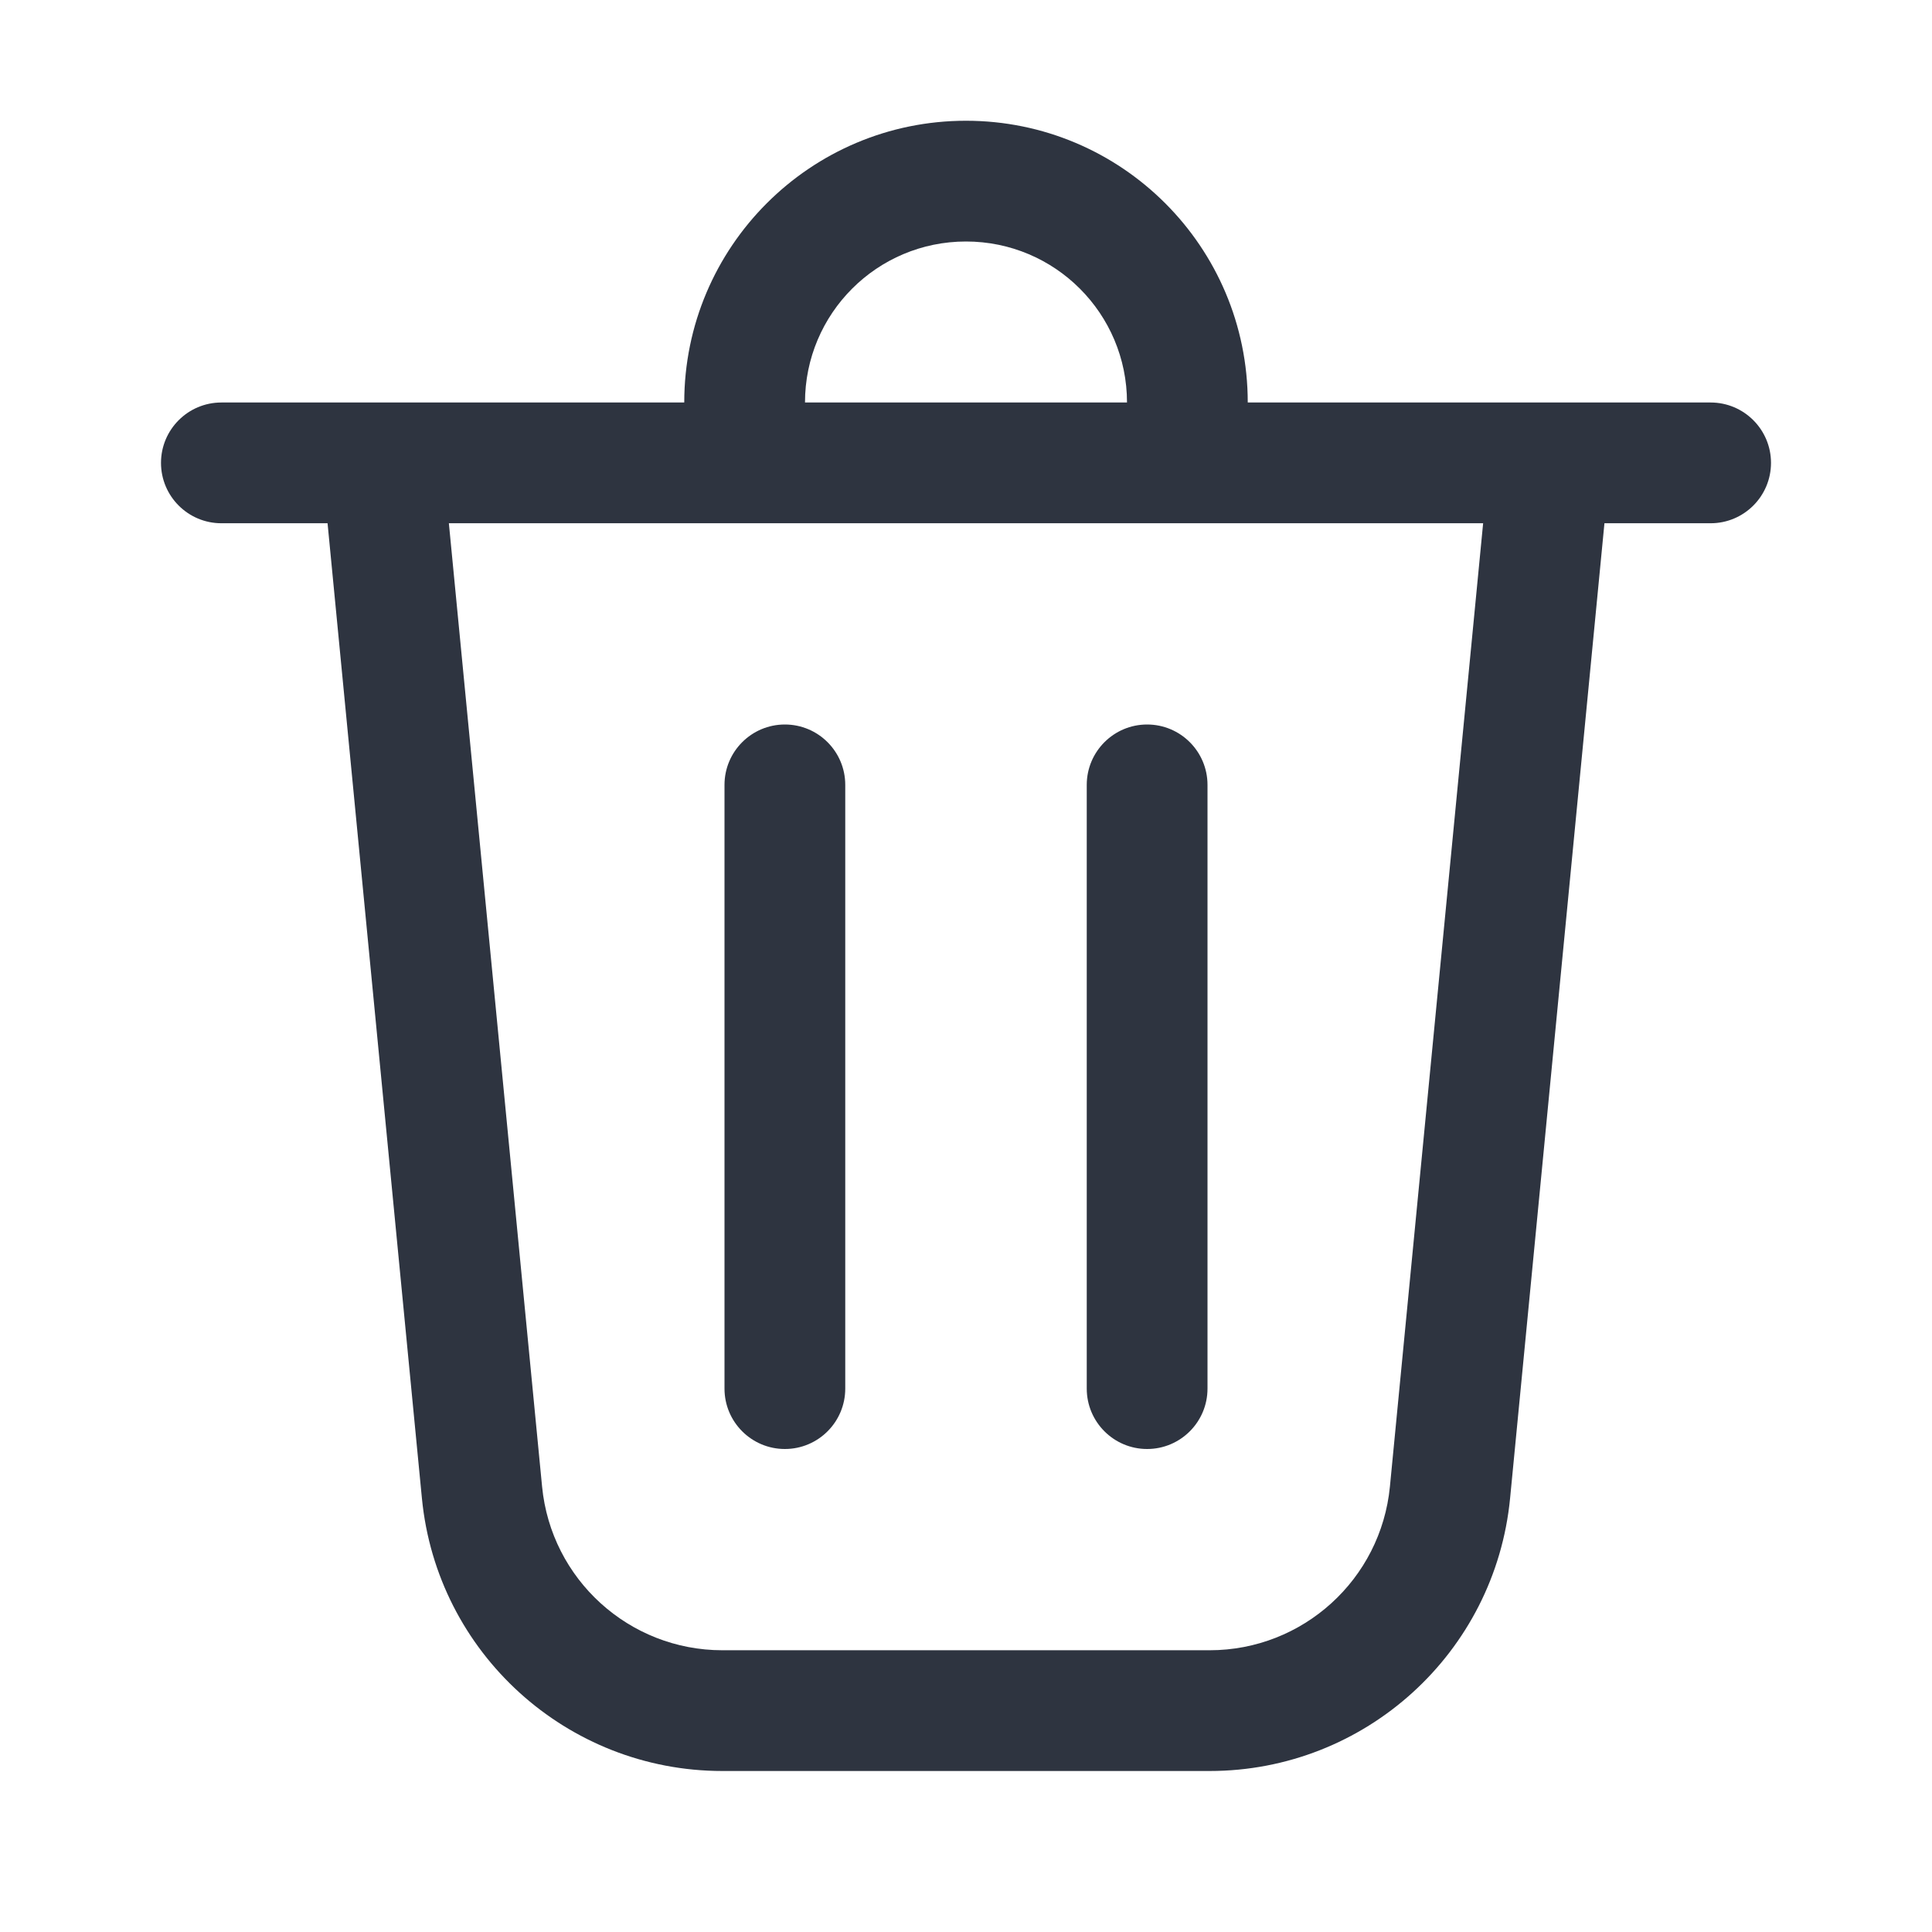
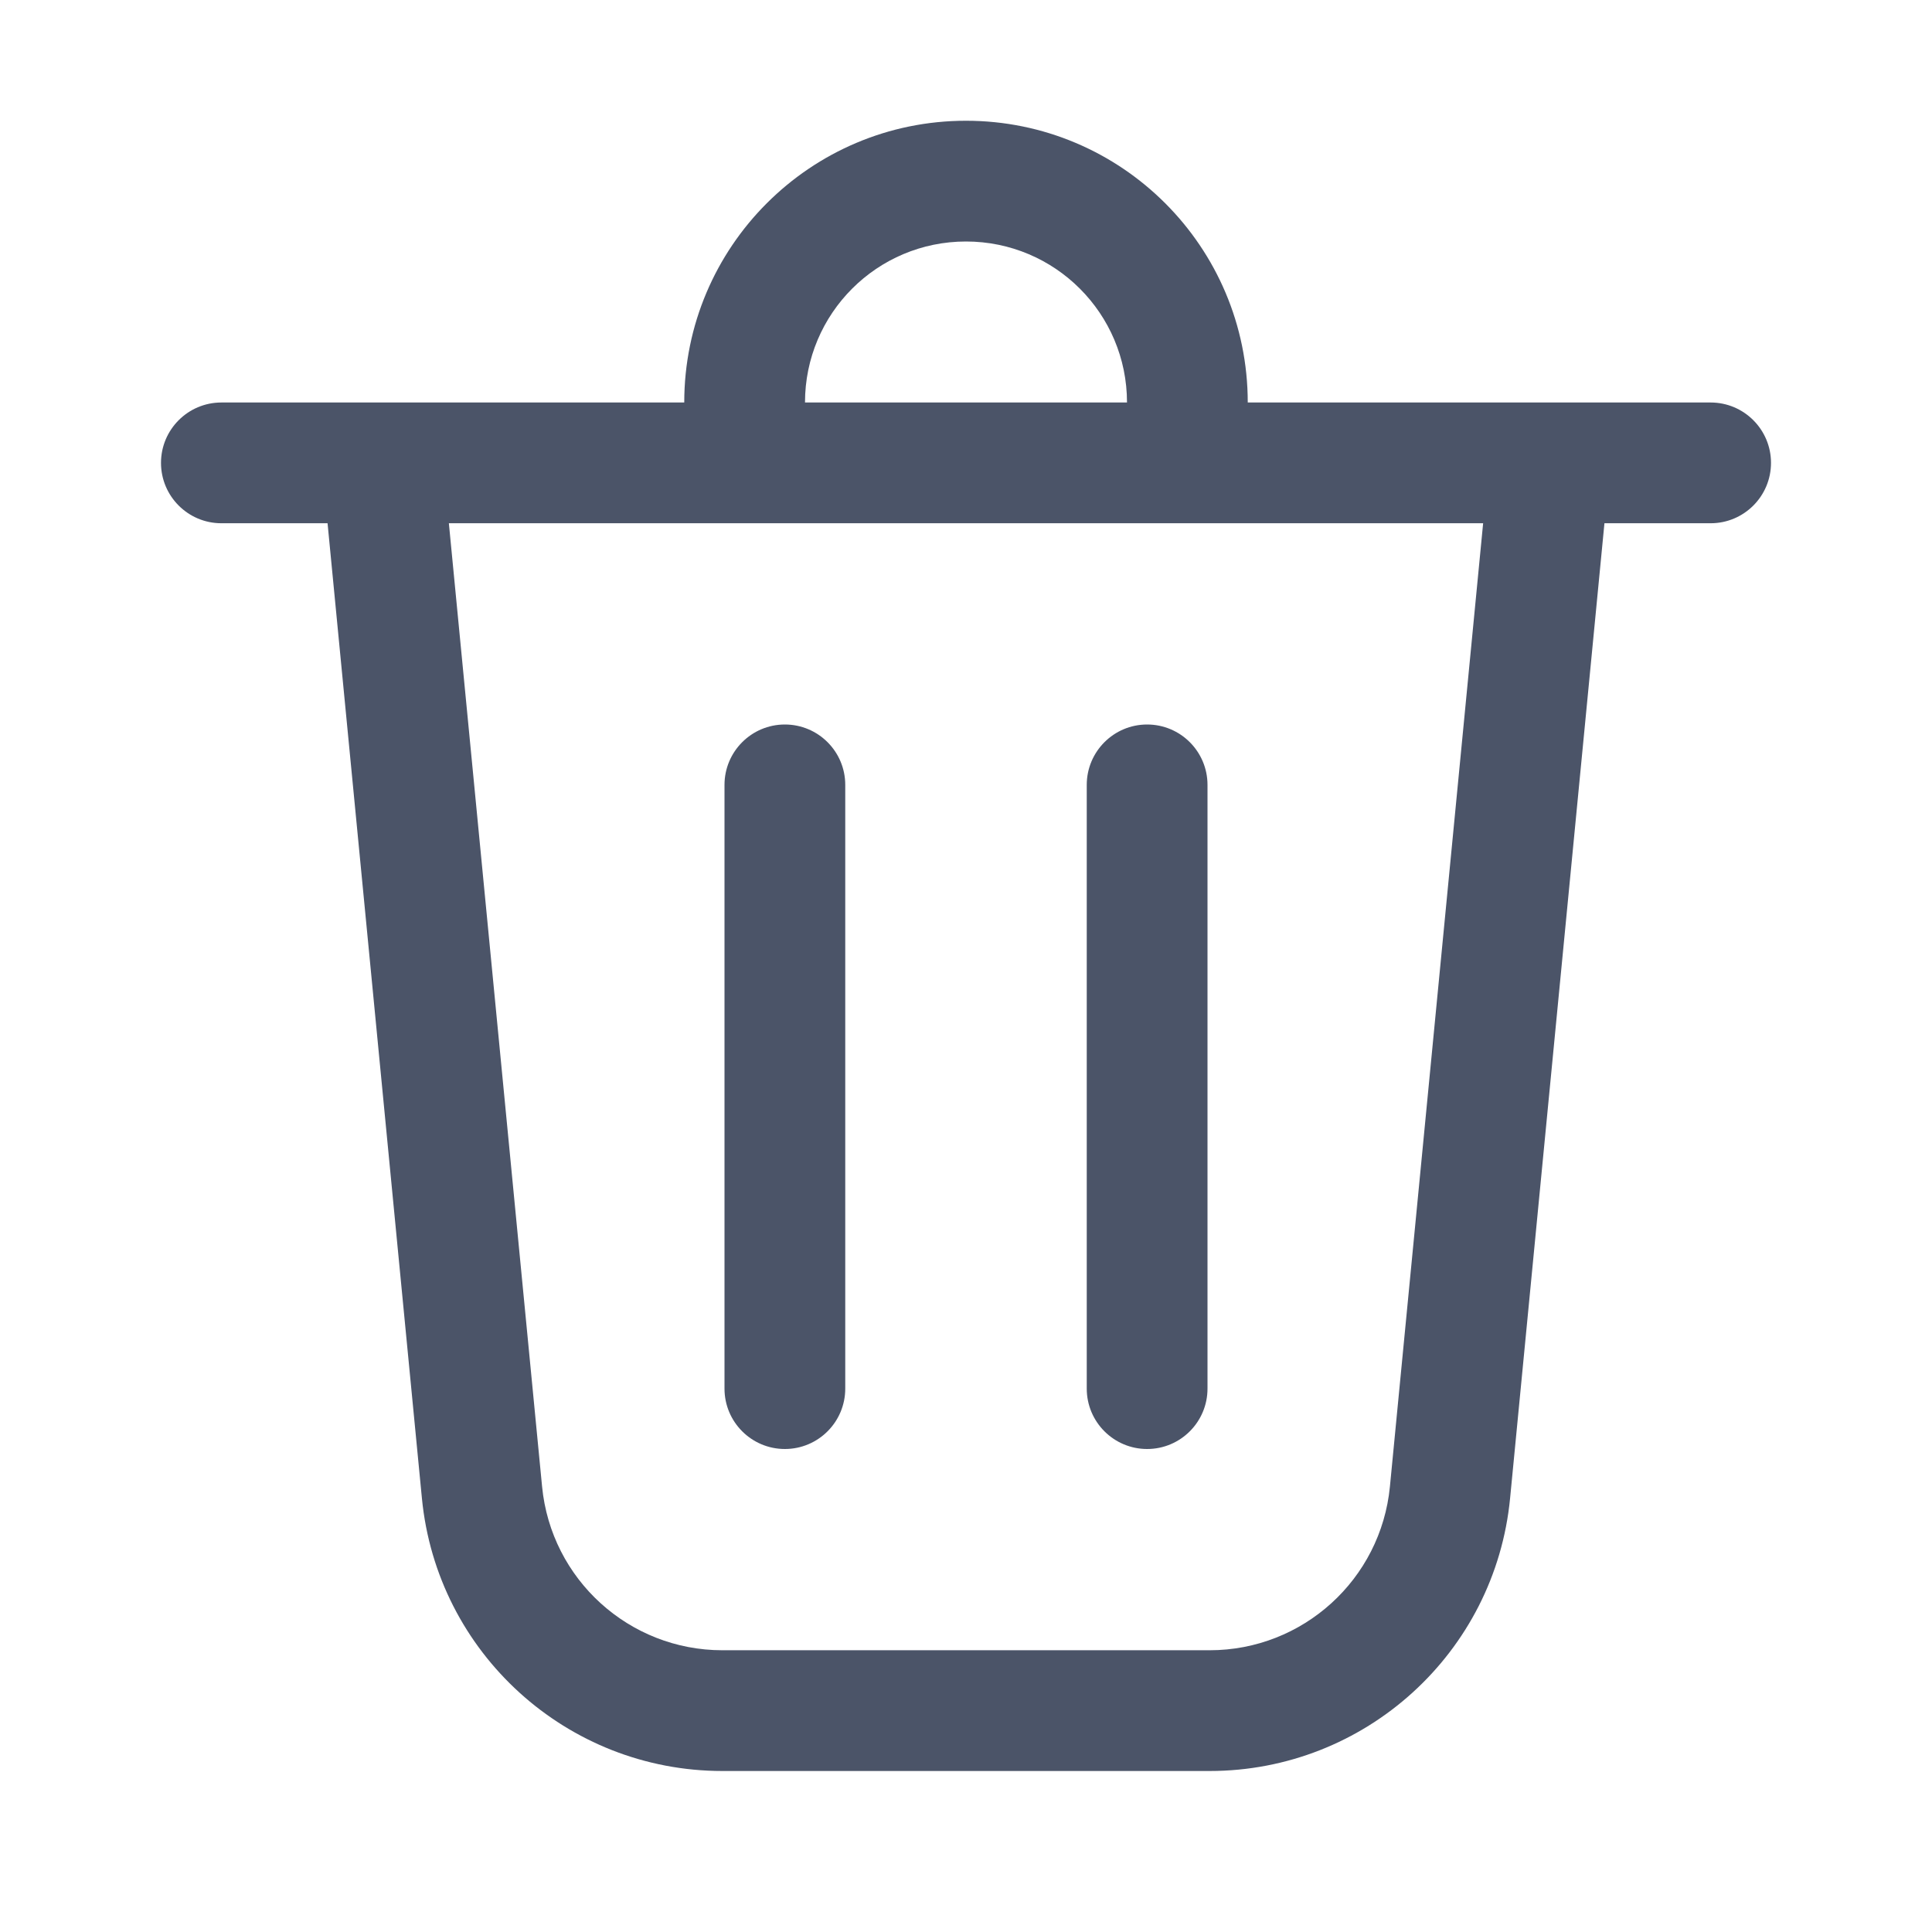
<svg xmlns="http://www.w3.org/2000/svg" width="24" height="24" viewBox="0 0 24 24" fill="none">
-   <path d="M10 5H14C14 3.895 13.105 3 12 3C10.895 3 10 3.895 10 5ZM8.5 5C8.5 3.067 10.067 1.5 12 1.5C13.933 1.5 15.5 3.067 15.5 5H21.25C21.664 5 22 5.336 22 5.75C22 6.164 21.664 6.5 21.25 6.5H19.931L18.759 18.611C18.573 20.533 16.957 22 15.026 22H8.974C7.043 22 5.427 20.533 5.241 18.611L4.069 6.5H2.75C2.336 6.5 2 6.164 2 5.75C2 5.336 2.336 5 2.75 5H8.5ZM10.5 9.75C10.5 9.336 10.164 9 9.75 9C9.336 9 9 9.336 9 9.75V17.25C9 17.664 9.336 18 9.75 18C10.164 18 10.5 17.664 10.5 17.25V9.75ZM14.25 9C14.664 9 15 9.336 15 9.75V17.25C15 17.664 14.664 18 14.25 18C13.836 18 13.5 17.664 13.5 17.25V9.75C13.5 9.336 13.836 9 14.25 9ZM6.734 18.467C6.846 19.62 7.815 20.5 8.974 20.5H15.026C16.185 20.5 17.154 19.62 17.266 18.467L18.424 6.5H5.576L6.734 18.467Z" fill="#2E3440" />
+   <path d="M10 5H14C14 3.895 13.105 3 12 3C10.895 3 10 3.895 10 5ZM8.5 5C8.5 3.067 10.067 1.5 12 1.5C13.933 1.5 15.5 3.067 15.5 5H21.25C21.664 5 22 5.336 22 5.75C22 6.164 21.664 6.5 21.25 6.5H19.931L18.759 18.611C18.573 20.533 16.957 22 15.026 22H8.974C7.043 22 5.427 20.533 5.241 18.611L4.069 6.5H2.75C2.336 6.5 2 6.164 2 5.75C2 5.336 2.336 5 2.75 5H8.5ZM10.5 9.75C10.5 9.336 10.164 9 9.75 9C9.336 9 9 9.336 9 9.75V17.25C9 17.664 9.336 18 9.75 18C10.164 18 10.5 17.664 10.5 17.25V9.75ZM14.25 9C14.664 9 15 9.336 15 9.75V17.25C15 17.664 14.664 18 14.25 18C13.836 18 13.5 17.664 13.5 17.25V9.75C13.5 9.336 13.836 9 14.25 9ZM6.734 18.467C6.846 19.62 7.815 20.5 8.974 20.5H15.026C16.185 20.5 17.154 19.62 17.266 18.467L18.424 6.5H5.576L6.734 18.467Z" fill="#4B5468" />
</svg>
